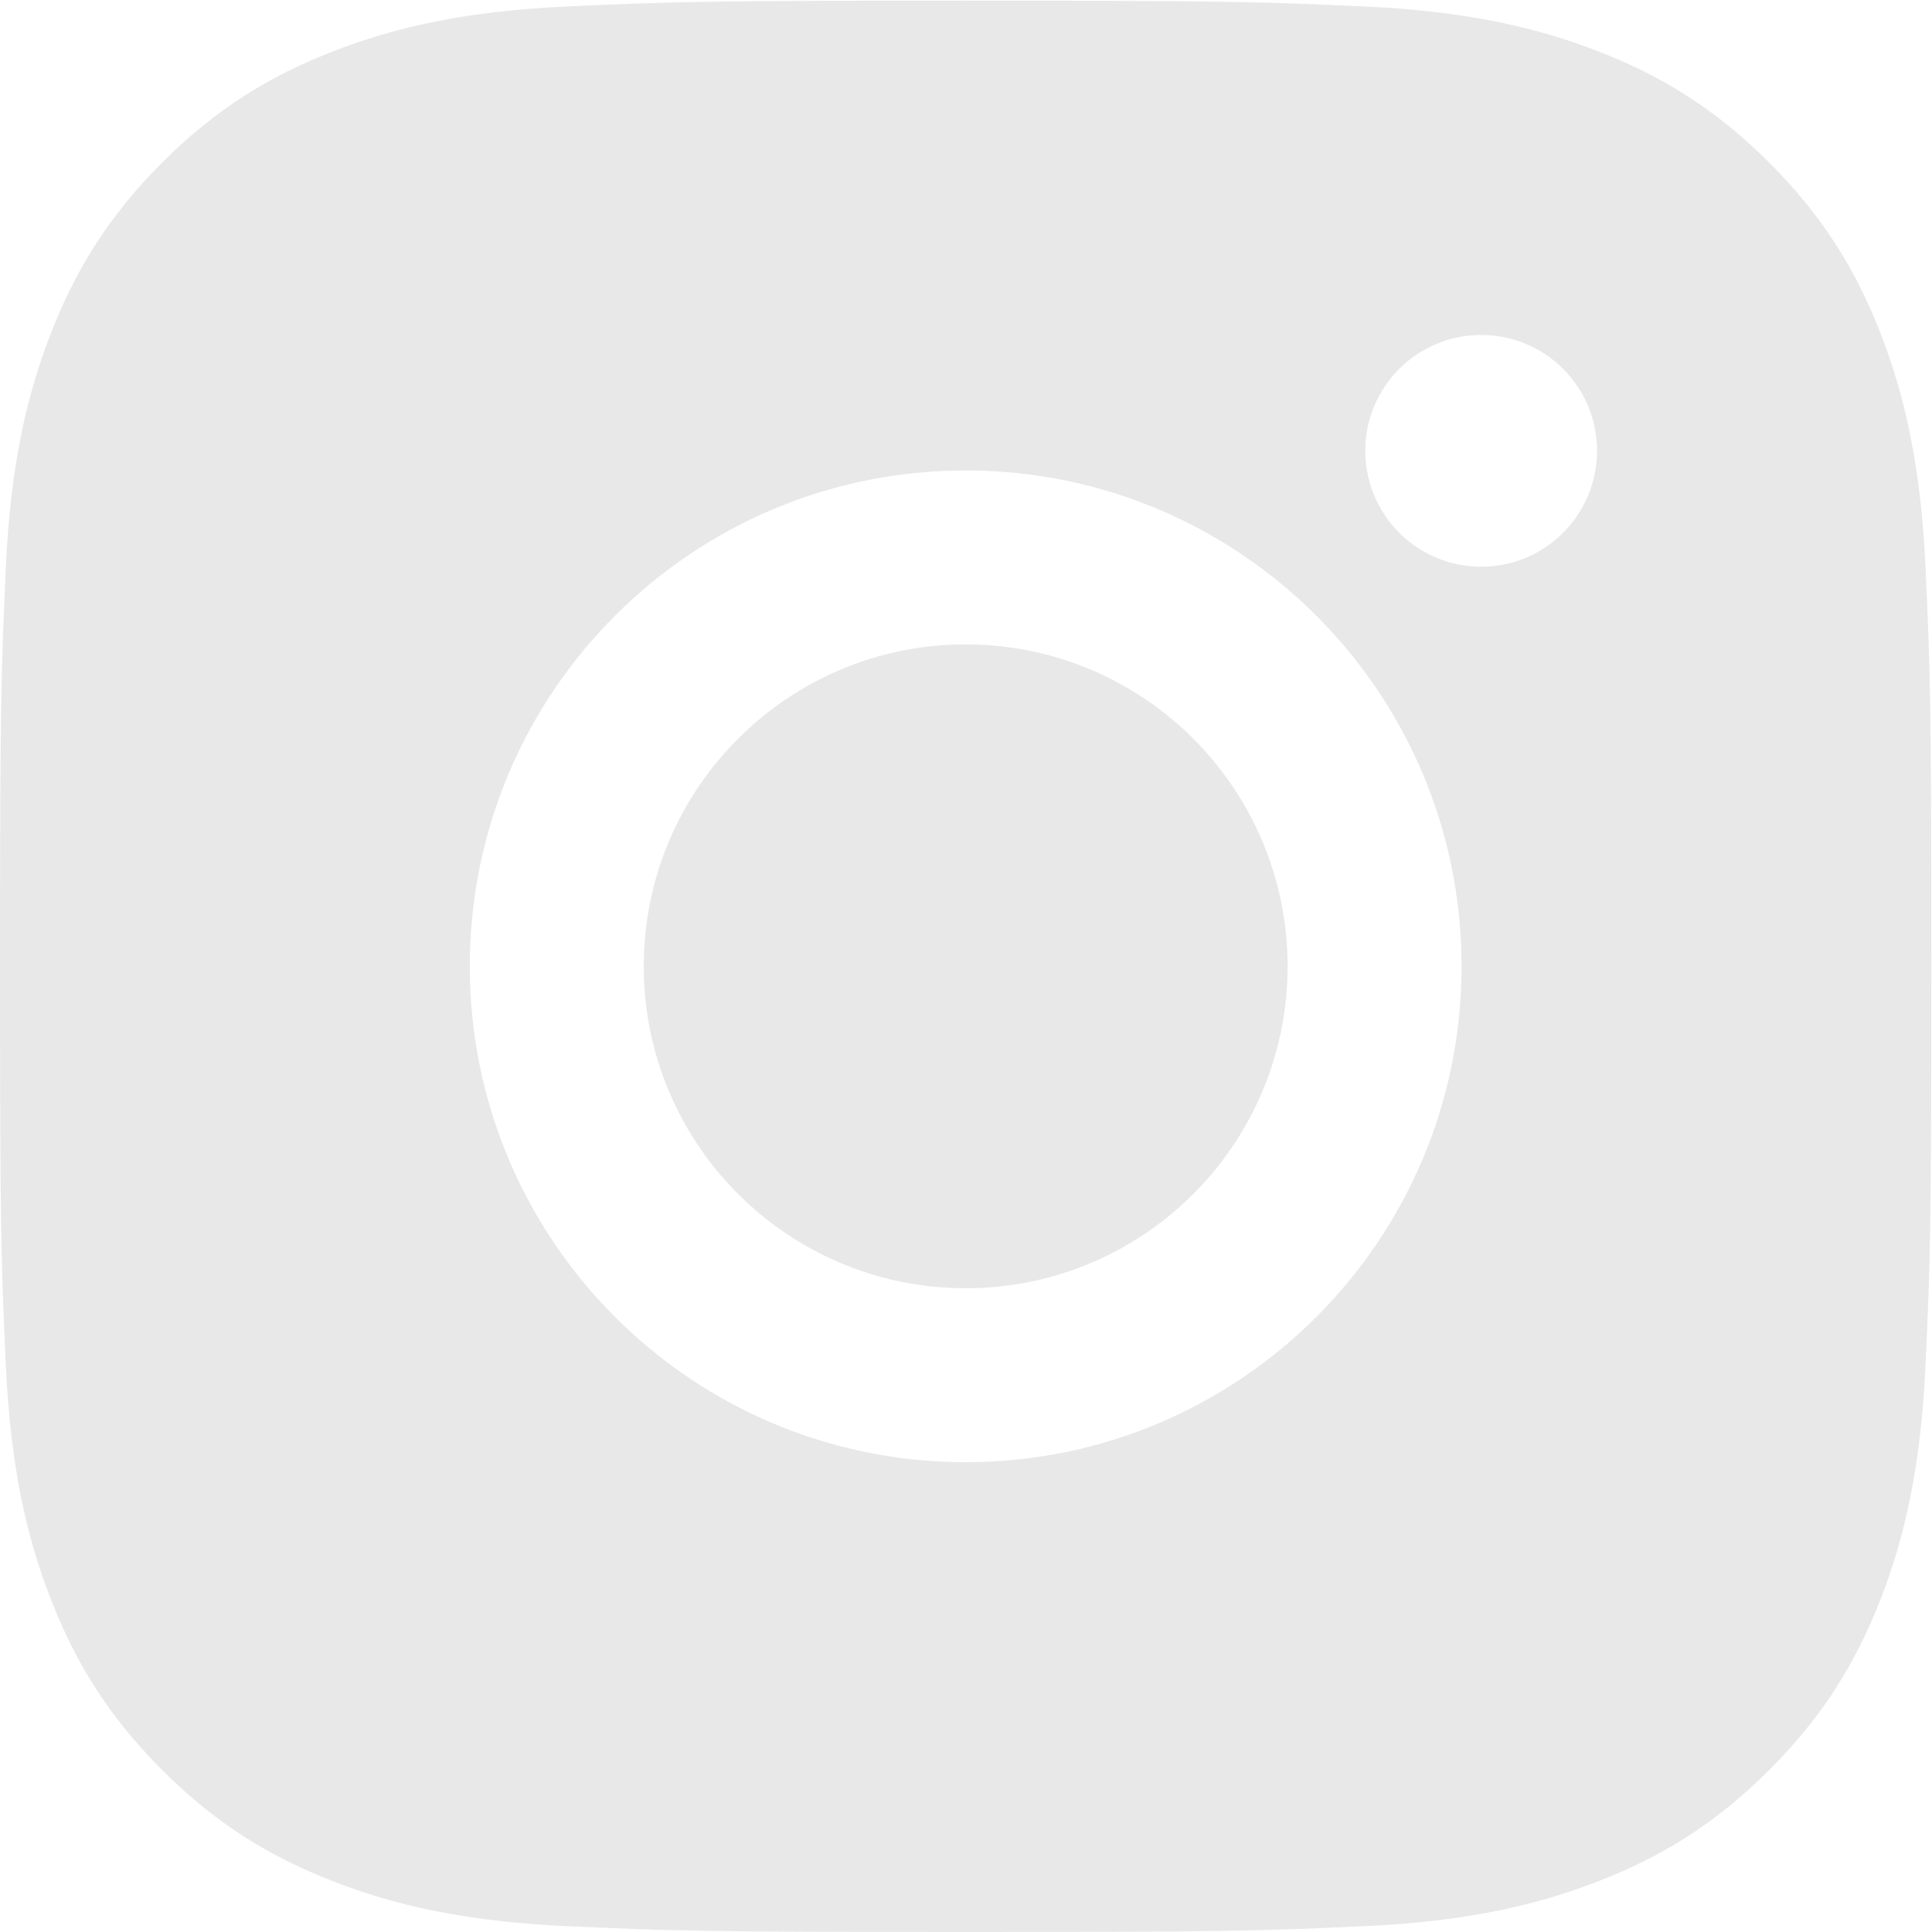
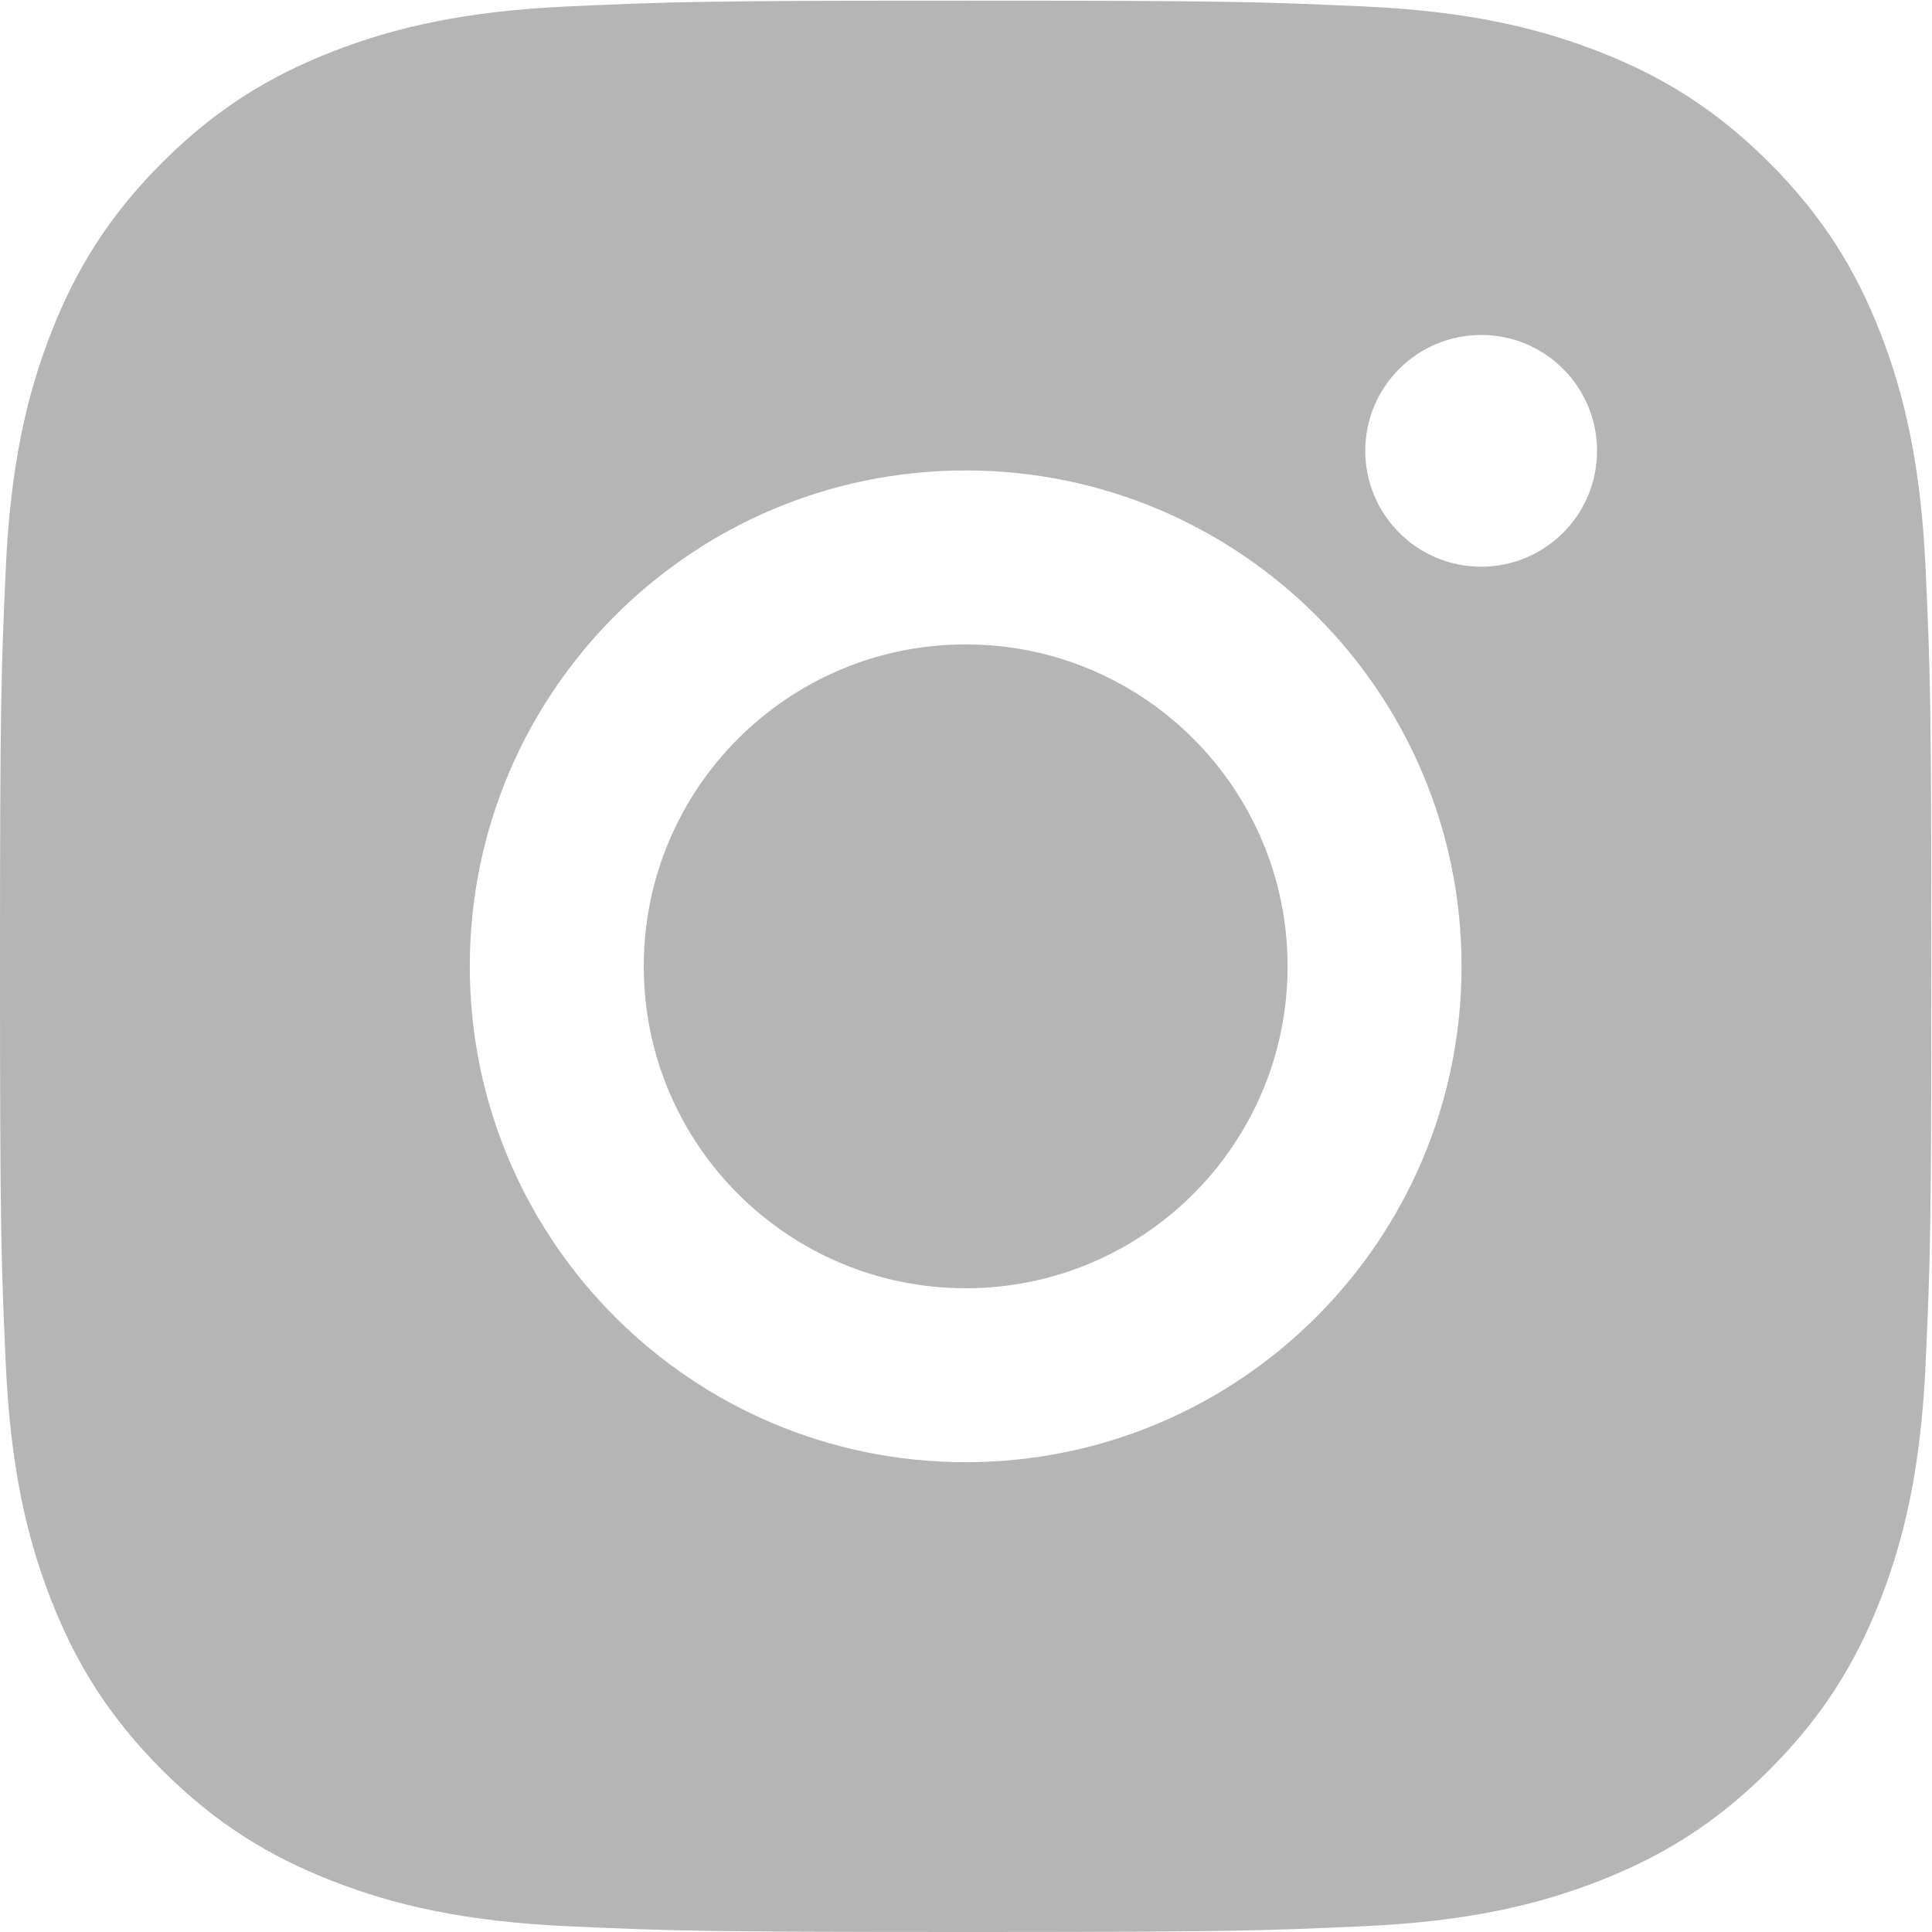
<svg xmlns="http://www.w3.org/2000/svg" width="800px" height="800px" viewBox="0 0 24 24" id="meteor-icon-kit__solid-instagram" fill="none">
-   <path fill-rule="evenodd" clip-rule="evenodd" d="M11.996 0.008C8.738 0.008 8.33 0.022 7.05 0.08C5.773 0.138 4.901 0.341 4.138 0.638C3.349 0.944 2.68 1.354 2.013 2.021C1.347 2.688 0.936 3.357 0.63 4.146C0.333 4.909 0.13 5.781 0.072 7.058C0.014 8.338 0 8.746 0 12.004C0 15.262 0.014 15.671 0.072 16.95C0.13 18.227 0.333 19.099 0.63 19.862C0.936 20.651 1.347 21.32 2.013 21.987C2.68 22.654 3.349 23.064 4.138 23.37C4.901 23.667 5.773 23.87 7.05 23.928C8.33 23.986 8.738 24 11.996 24C15.254 24 15.663 23.986 16.942 23.928C18.219 23.87 19.091 23.667 19.854 23.37C20.643 23.064 21.312 22.654 21.979 21.987C22.646 21.32 23.056 20.651 23.363 19.862C23.659 19.099 23.862 18.227 23.92 16.95C23.979 15.671 23.992 15.262 23.992 12.004C23.992 8.746 23.979 8.338 23.92 7.058C23.862 5.781 23.659 4.909 23.363 4.146C23.056 3.357 22.646 2.688 21.979 2.021C21.312 1.354 20.643 0.944 19.854 0.638C19.091 0.341 18.219 0.138 16.942 0.08C15.663 0.022 15.254 0.008 11.996 0.008ZM7.997 12.004C7.997 14.213 9.788 16.003 11.996 16.003C14.205 16.003 15.995 14.213 15.995 12.004C15.995 9.796 14.205 8.005 11.996 8.005C9.788 8.005 7.997 9.796 7.997 12.004ZM5.836 12.004C5.836 8.602 8.594 5.844 11.996 5.844C15.398 5.844 18.156 8.602 18.156 12.004C18.156 15.406 15.398 18.164 11.996 18.164C8.594 18.164 5.836 15.406 5.836 12.004ZM18.4 7.04C19.195 7.04 19.839 6.395 19.839 5.6C19.839 4.805 19.195 4.161 18.4 4.161C17.605 4.161 16.96 4.805 16.96 5.6C16.96 6.395 17.605 7.04 18.4 7.04Z" fill="#e8e8e8" />
+   <path fill-rule="evenodd" clip-rule="evenodd" d="M11.996 0.008C8.738 0.008 8.33 0.022 7.05 0.08C5.773 0.138 4.901 0.341 4.138 0.638C3.349 0.944 2.68 1.354 2.013 2.021C1.347 2.688 0.936 3.357 0.63 4.146C0.333 4.909 0.13 5.781 0.072 7.058C0.014 8.338 0 8.746 0 12.004C0 15.262 0.014 15.671 0.072 16.95C0.13 18.227 0.333 19.099 0.63 19.862C0.936 20.651 1.347 21.32 2.013 21.987C2.68 22.654 3.349 23.064 4.138 23.37C4.901 23.667 5.773 23.87 7.05 23.928C8.33 23.986 8.738 24 11.996 24C15.254 24 15.663 23.986 16.942 23.928C18.219 23.87 19.091 23.667 19.854 23.37C20.643 23.064 21.312 22.654 21.979 21.987C22.646 21.32 23.056 20.651 23.363 19.862C23.659 19.099 23.862 18.227 23.92 16.95C23.979 15.671 23.992 15.262 23.992 12.004C23.992 8.746 23.979 8.338 23.92 7.058C23.862 5.781 23.659 4.909 23.363 4.146C23.056 3.357 22.646 2.688 21.979 2.021C21.312 1.354 20.643 0.944 19.854 0.638C19.091 0.341 18.219 0.138 16.942 0.08C15.663 0.022 15.254 0.008 11.996 0.008ZM7.997 12.004C7.997 14.213 9.788 16.003 11.996 16.003C14.205 16.003 15.995 14.213 15.995 12.004C15.995 9.796 14.205 8.005 11.996 8.005C9.788 8.005 7.997 9.796 7.997 12.004ZM5.836 12.004C5.836 8.602 8.594 5.844 11.996 5.844C15.398 5.844 18.156 8.602 18.156 12.004C18.156 15.406 15.398 18.164 11.996 18.164C8.594 18.164 5.836 15.406 5.836 12.004ZM18.4 7.04C19.195 7.04 19.839 6.395 19.839 5.6C19.839 4.805 19.195 4.161 18.4 4.161C17.605 4.161 16.96 4.805 16.96 5.6C16.96 6.395 17.605 7.04 18.4 7.04Z" fill="rgba(150,150,150,.7)" />
</svg>
